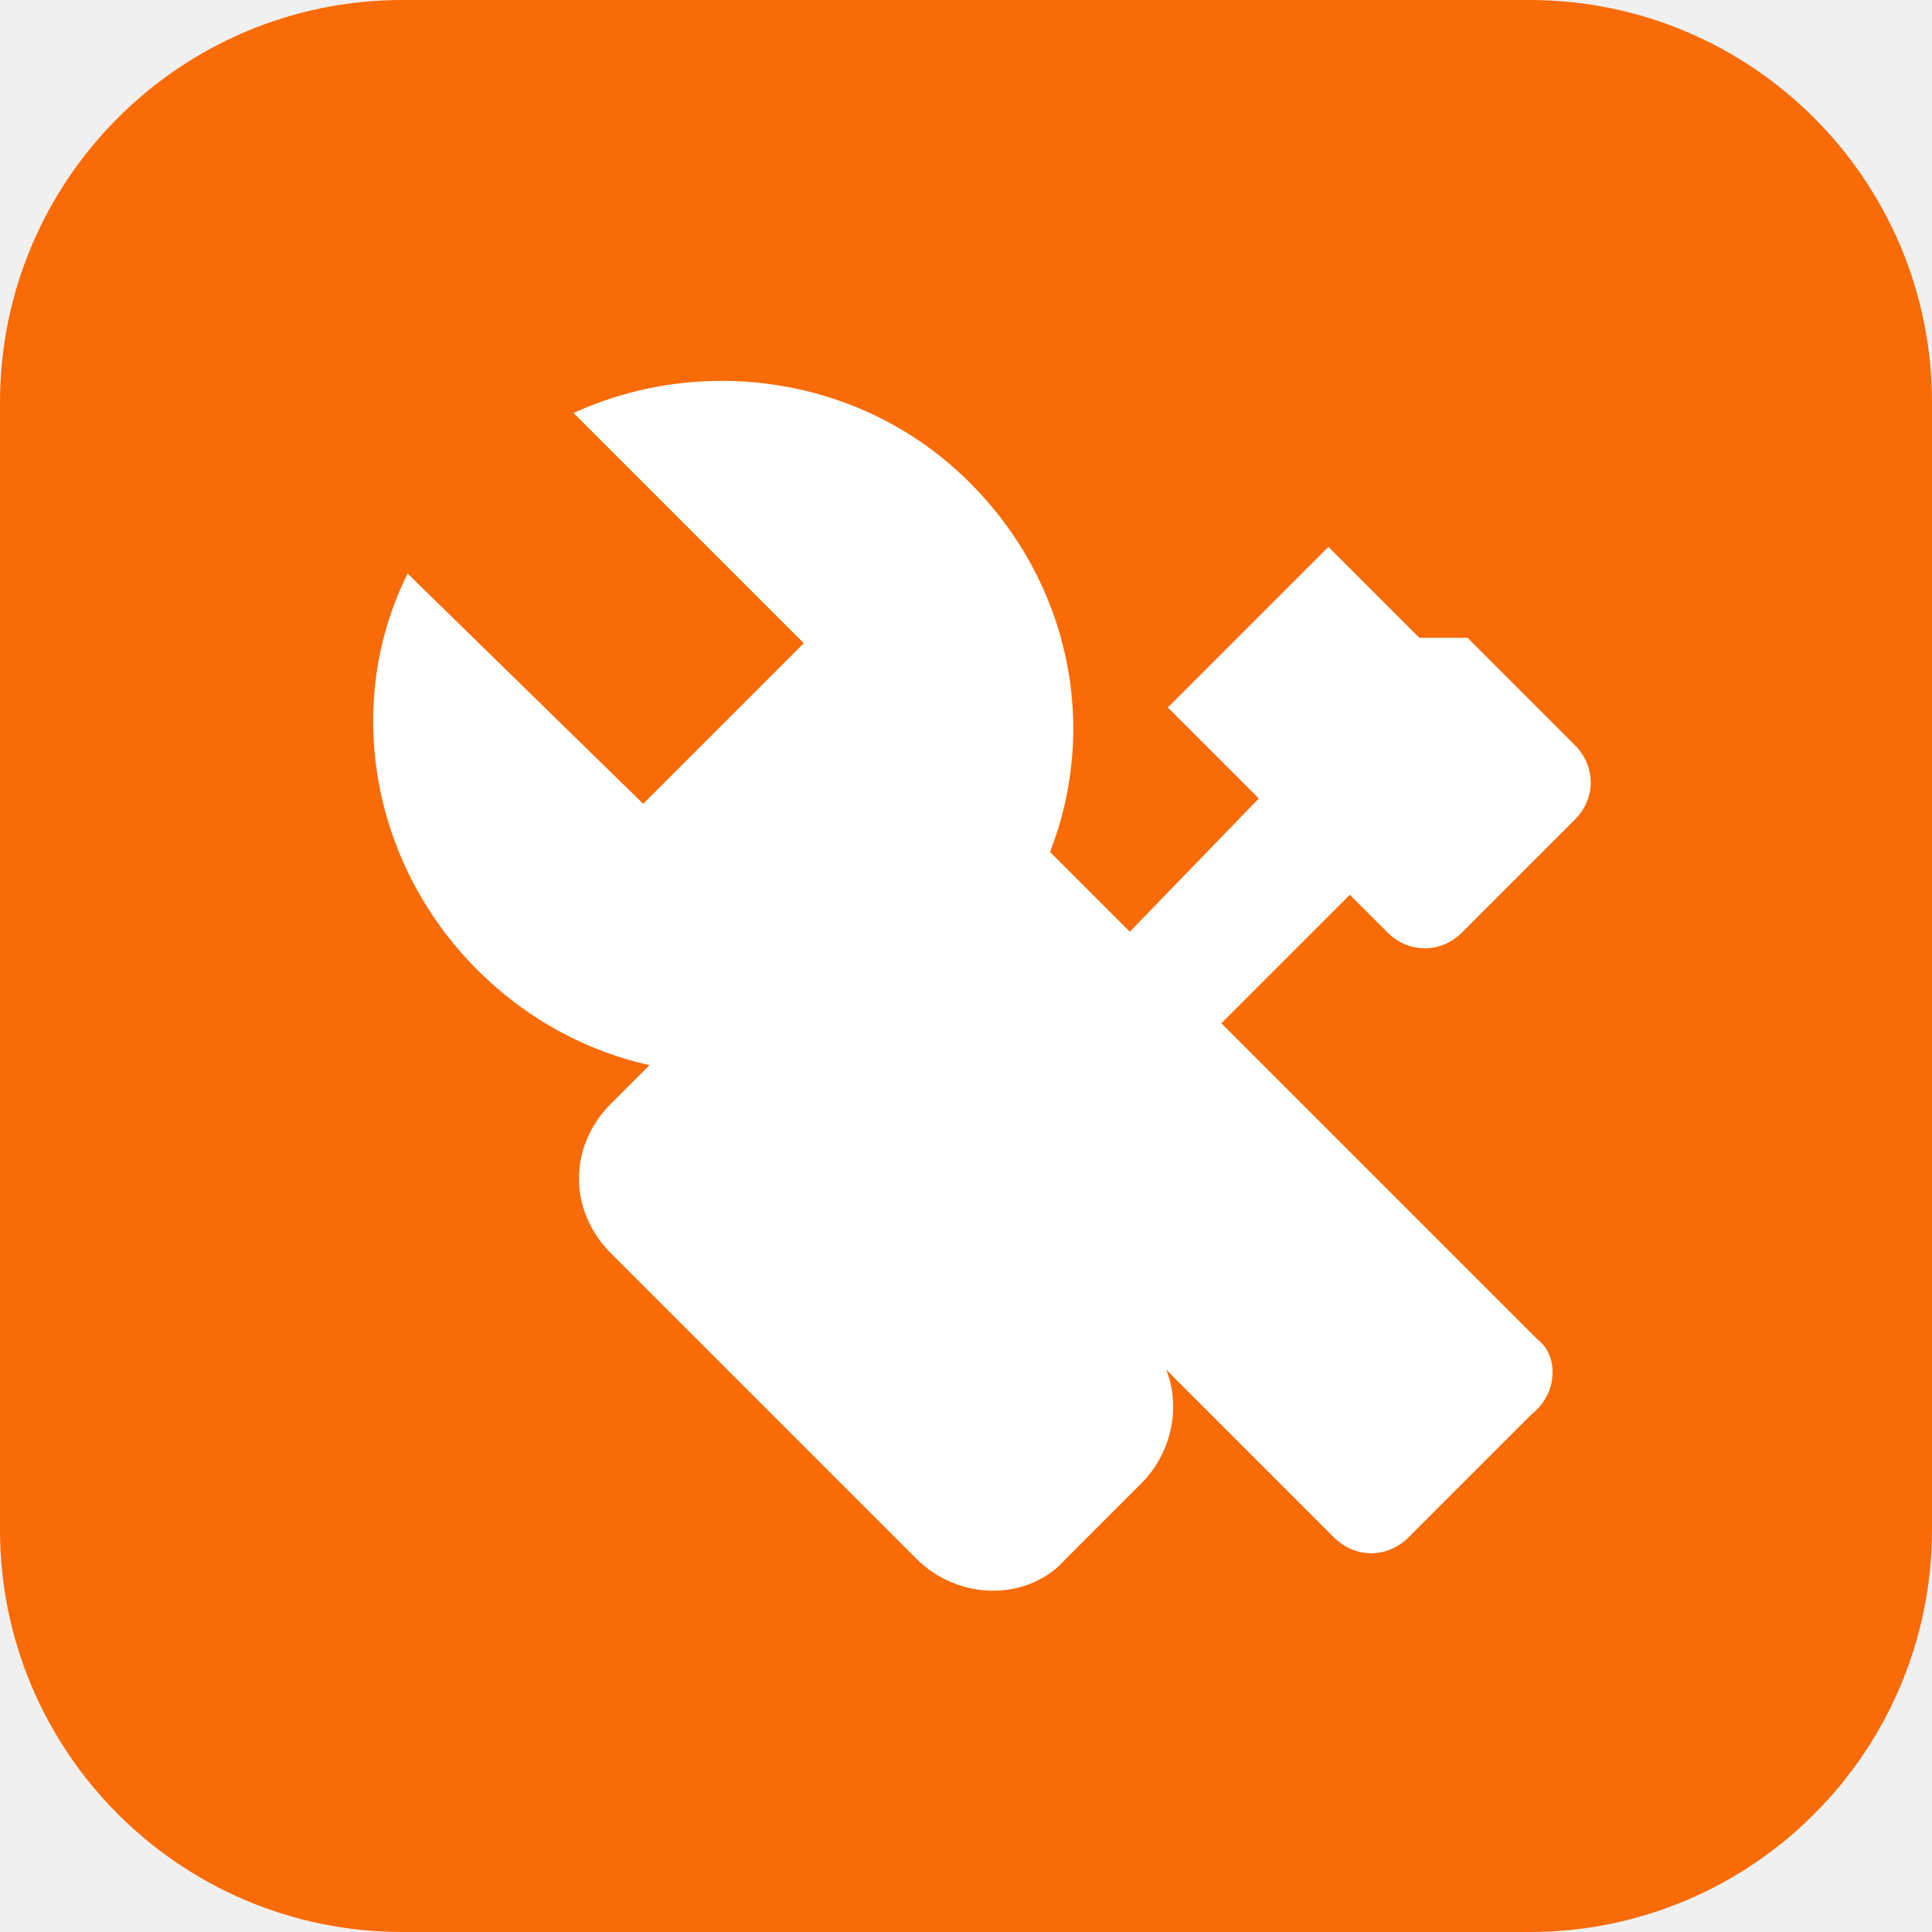
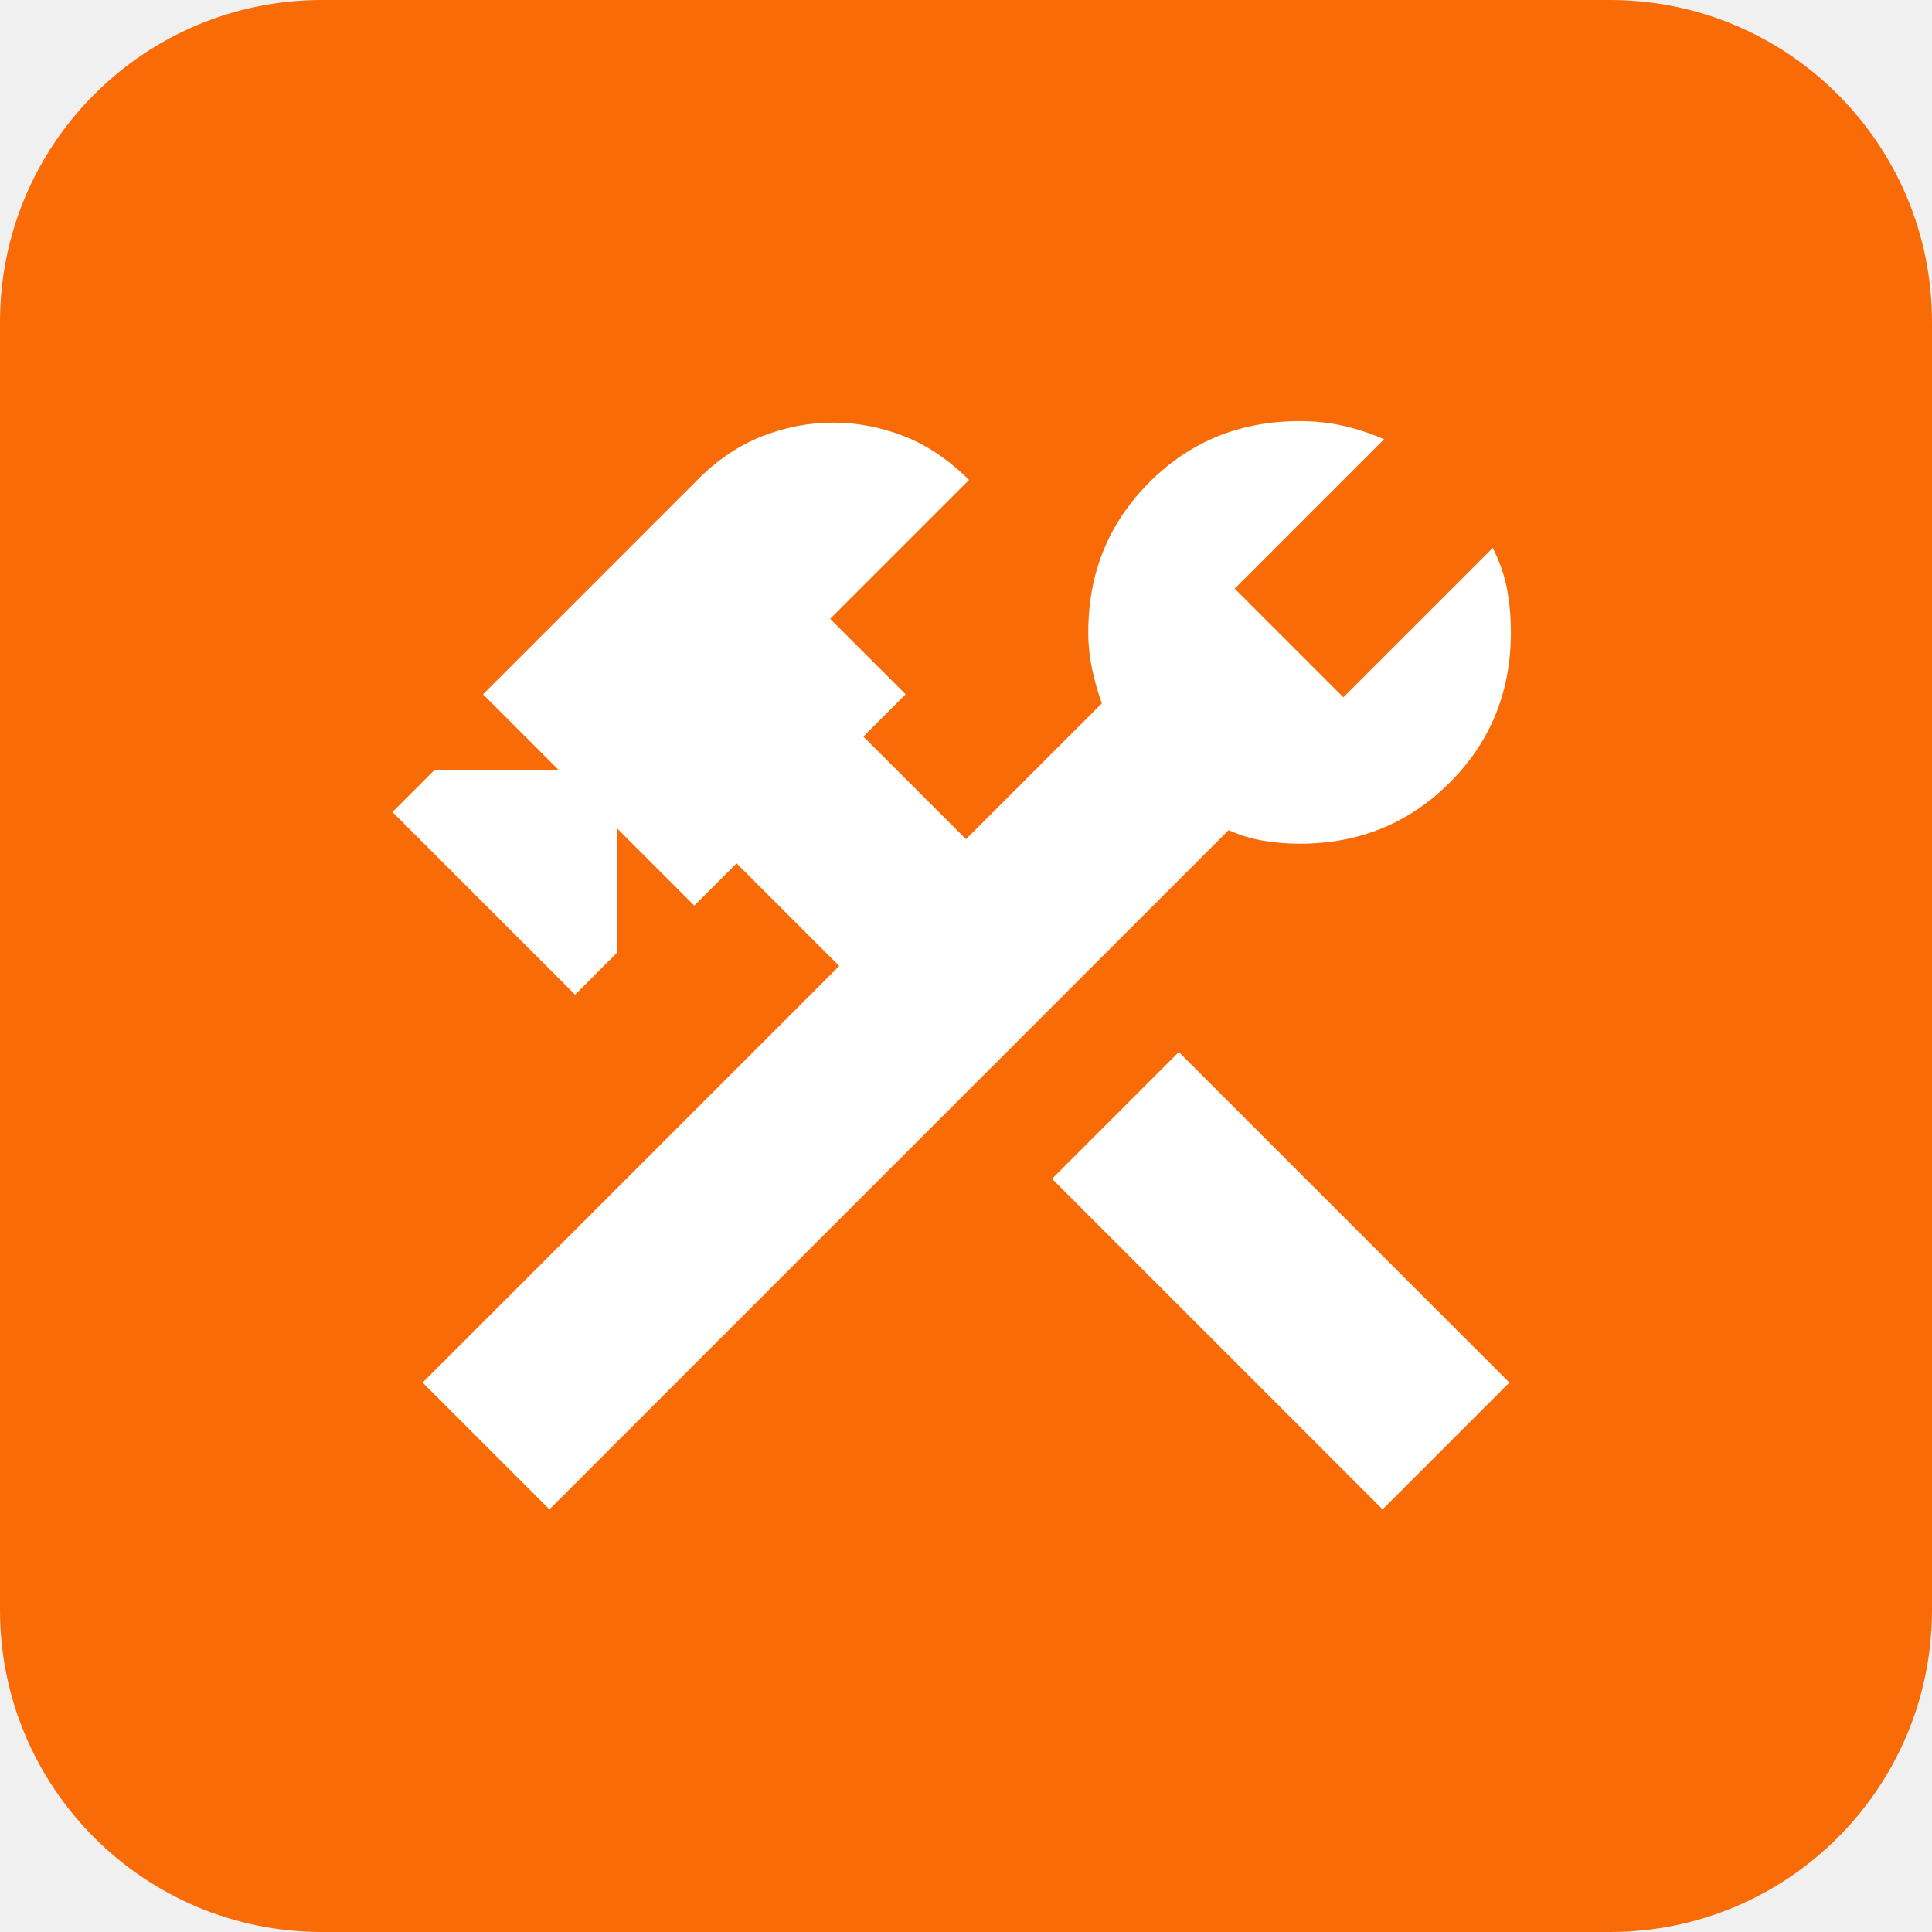
<svg xmlns="http://www.w3.org/2000/svg" viewBox="0 0 48 48" width="48" height="48">
-   <rect width="48" height="48" rx="10" fill="#f96b06" />
-   <g fill="white" transform="translate(8, 8) scale(1.33)">
-     <path d="M22.7 19l-9.1-9.1c.9-2.3.4-5-1.5-6.9-2-2-5-2.4-7.4-1.3L9 6 6 9 1.6 4.7C.4 7.1.9 10.1 2.9 12.1c1.9 1.9 4.6 2.4 6.9 1.5l9.1 9.1c.4.4 1 .4 1.4 0l2.3-2.3c.5-.4.5-1.1.1-1.4z" />
-     <path d="M5.4 17.4l5.7 5.7c.8.8 2.1.8 2.8 0l1.4-1.4c.8-.8.8-2.1 0-2.8l-5.7-5.7c-.8-.8-2.1-.8-2.8 0l-1.4 1.4c-.8.8-.8 2 0 2.8z" />
-     <path d="M20.5 5.9l-1.7-1.7-3 3 1.7 1.7L14.5 12l1.7 1.7 3-3 .7.7c.4.4 1 .4 1.4 0l2.1-2.1c.4-.4.4-1 0-1.4l-2-2z" />
-   </g>
+   <rect width="48" height="48" rx="8" fill="#f96b06" />
+   <svg x="6" y="6" width="36" height="36" viewBox="0 -960 960 960">
+     <path fill="white" d="M756-120 537-339l84-84 219 219-84 84Zm-552 0-84-84 276-276-68-68-28 28-51-51v82l-28 28-121-121 28-28h82l-50-50 142-142q20-20 43-29t47-9q24 0 47 9t43 29l-92 92 50 50-28 28 68 68 90-90q-4-11-6.5-23t-2.5-24q0-59 40.5-99.5T701-841q15 0 28.5 3t27.5 9l-99 99 72 72 99-99q7 14 9.5 27.5T841-701q0 59-40.5 99.5T701-561q-12 0-24-2t-23-7L204-120Z" />
+   </svg>
</svg>
